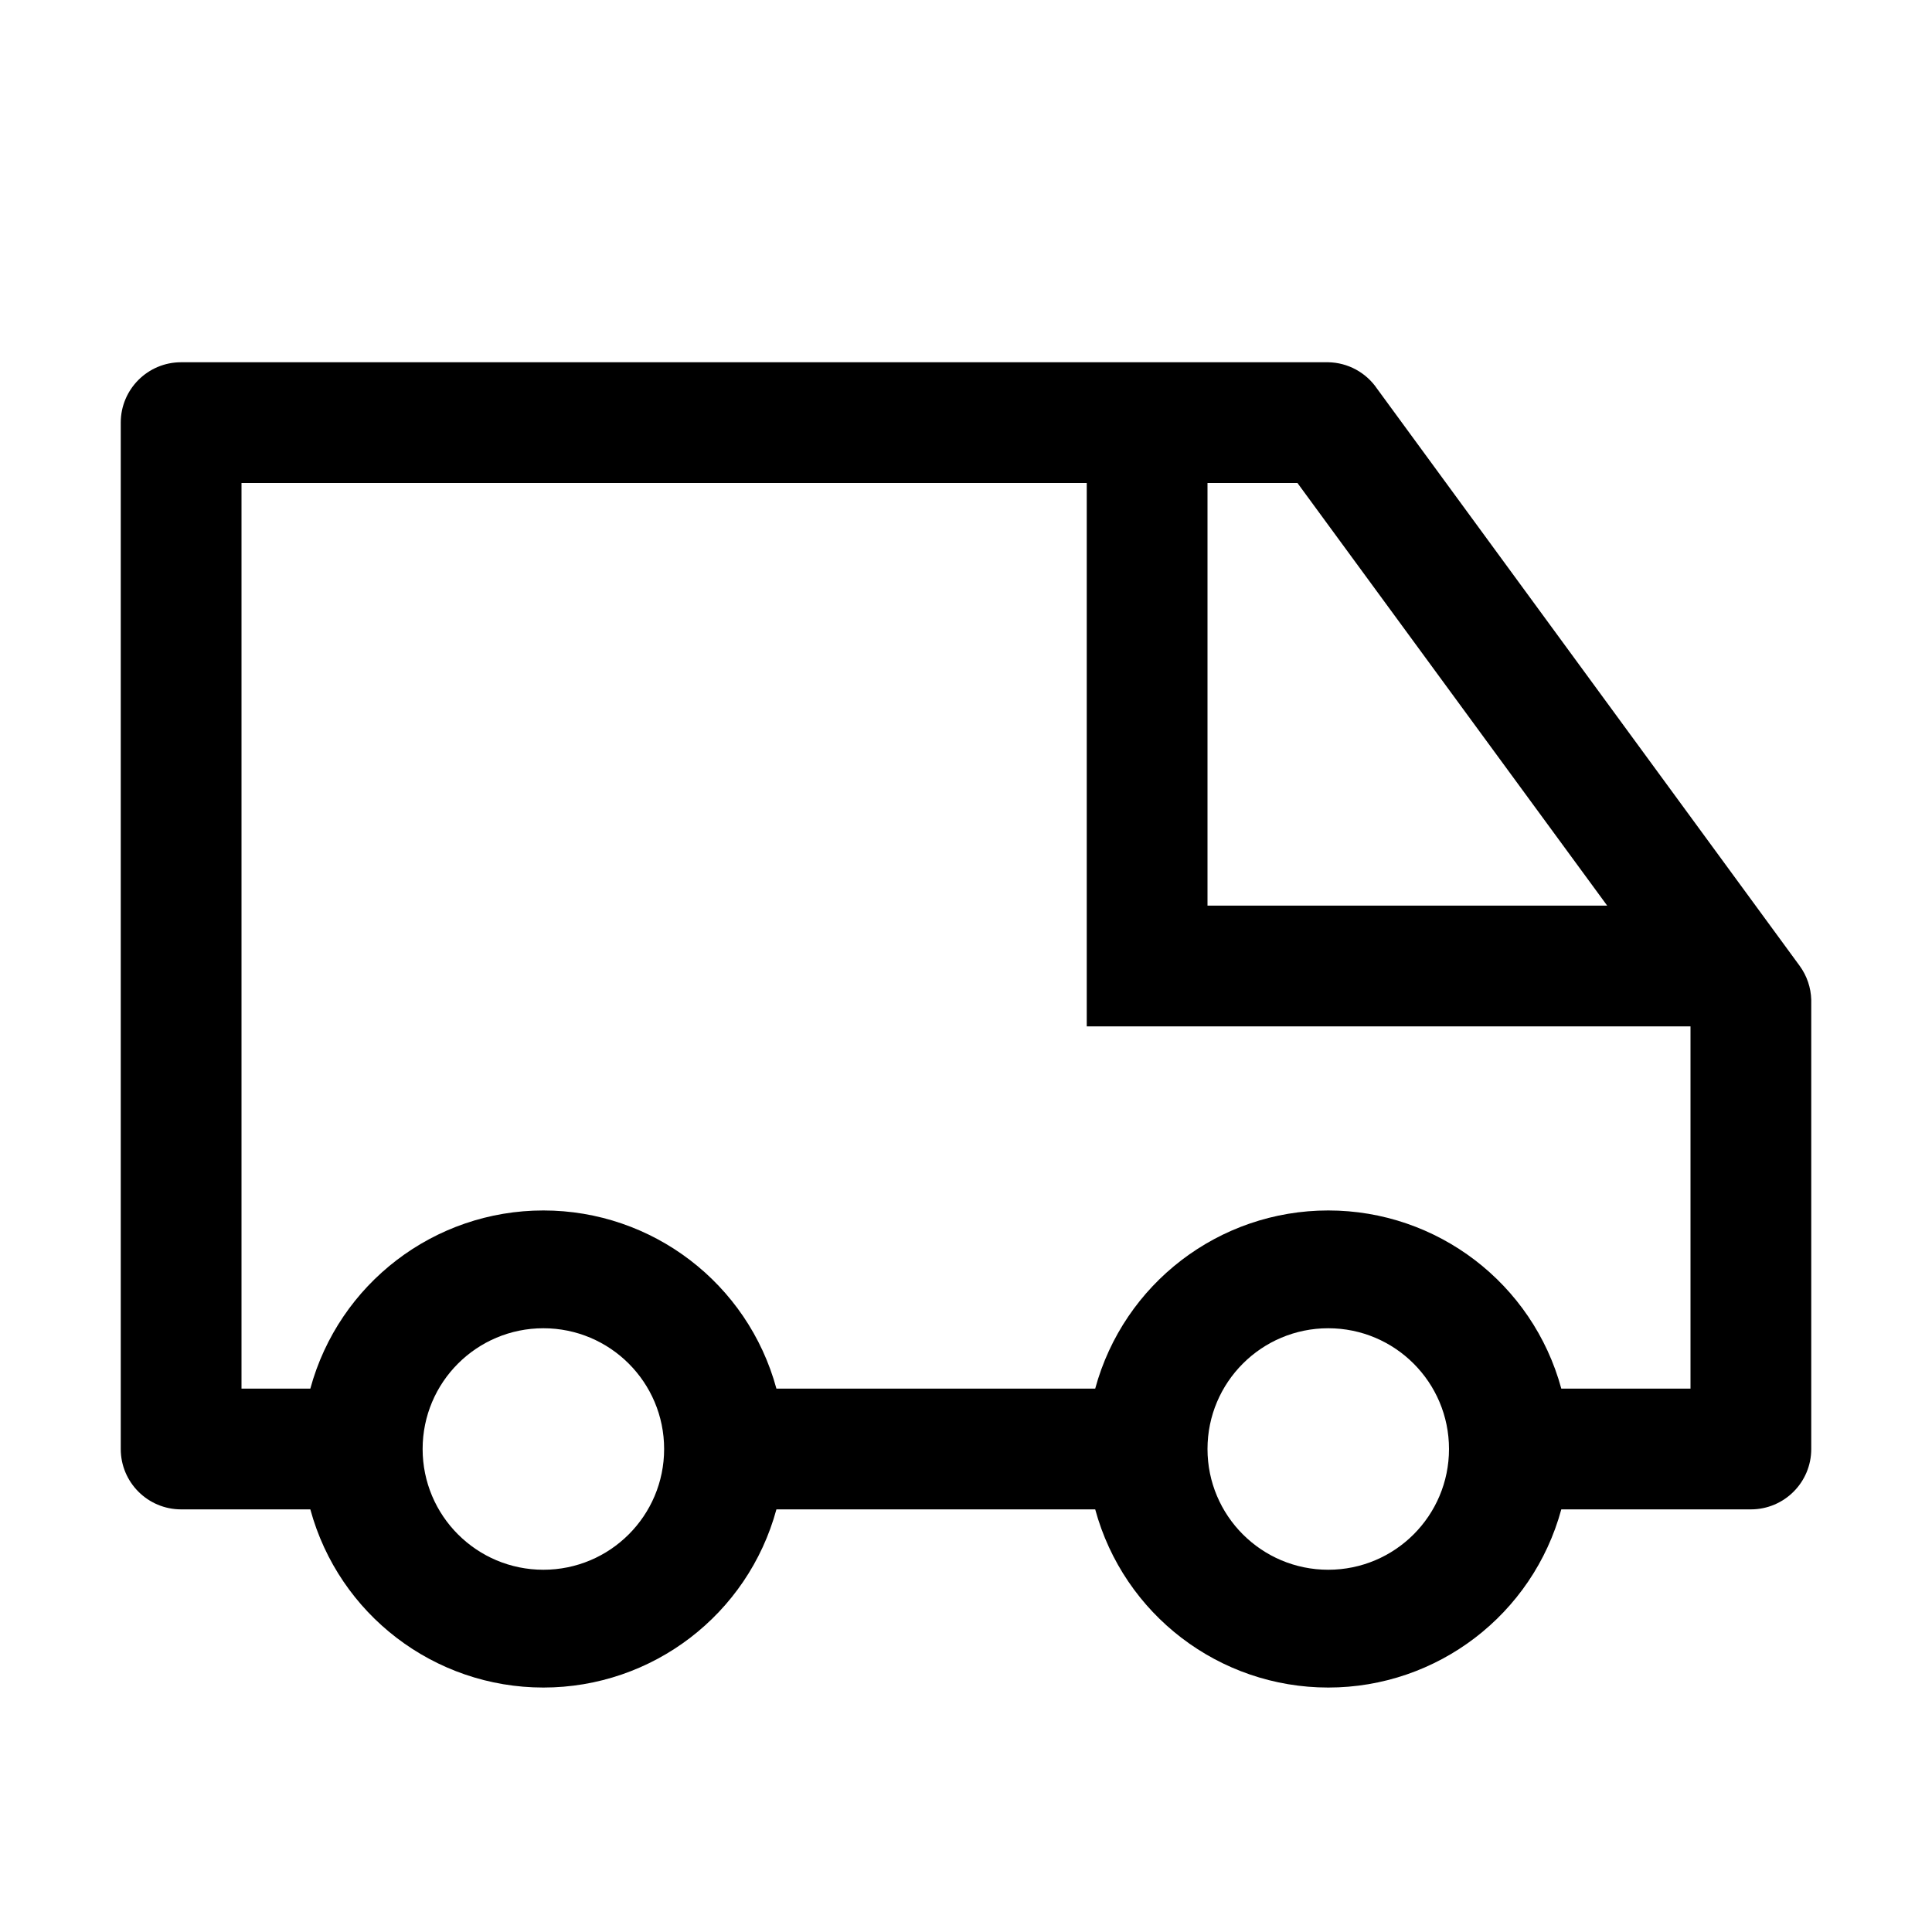
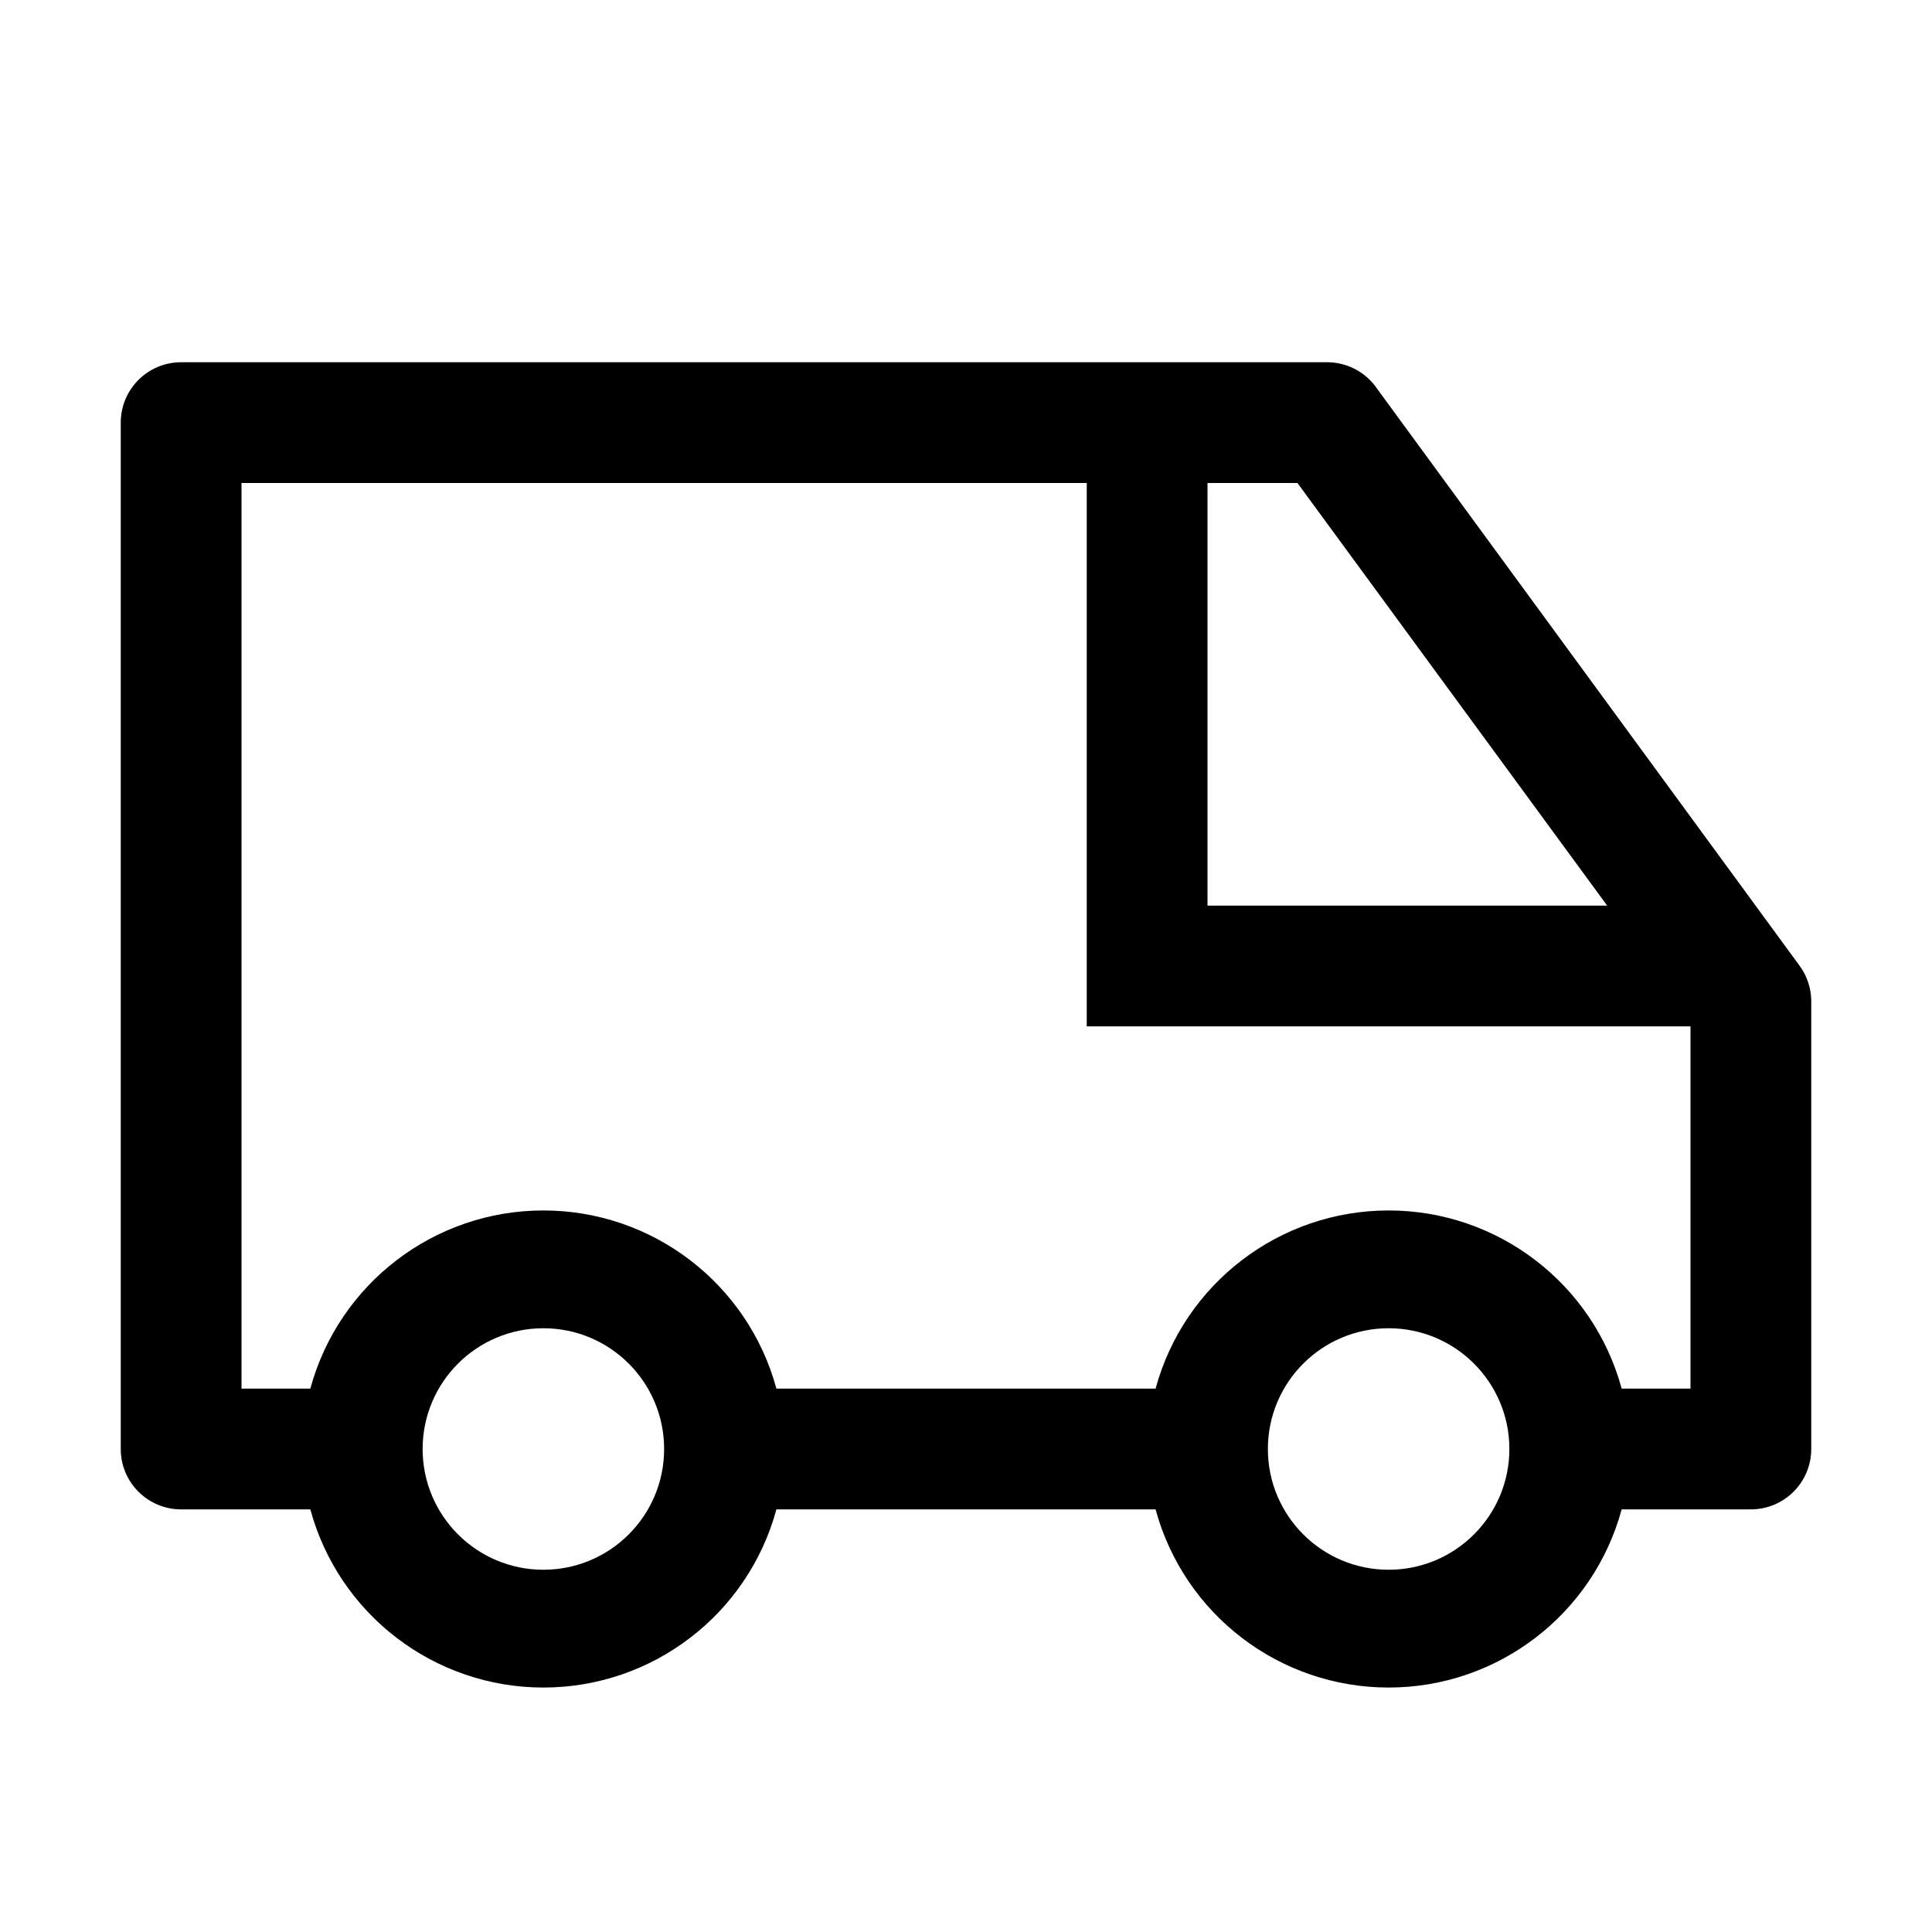
<svg xmlns="http://www.w3.org/2000/svg" id="icon" viewBox="0 0 32 32">
  <defs>
    <style>.cls-1{fill:none;}</style>
  </defs>
-   <path d="M29.81,16l-7-9.56A1,1,0,0,0,22,6H3A1,1,0,0,0,2,7V24a1,1,0,0,0,1,1H5.14a4,4,0,0,0,7.72,0h5.28a4,4,0,0,0,7.72,0H29a1,1,0,0,0,1-1V16.56A1,1,0,0,0,29.81,16Zm-3.19-1H20V8h1.49ZM9,26a2,2,0,1,1,2-2A2,2,0,0,1,9,26Zm13,0a2,2,0,1,1,2-2A2,2,0,0,1,22,26Zm3.86-3a4,4,0,0,0-7.72,0H12.86a4,4,0,0,0-7.72,0H4V8H18v9H28v6Z" />
+   <path d="M29.81,16l-7-9.56A1,1,0,0,0,22,6H3A1,1,0,0,0,2,7V24a1,1,0,0,0,1,1H5.14a4,4,0,0,0,7.72,0h6.28a4,4,0,0,0,7.72,0H29a1,1,0,0,0,1-1V16.56A1,1,0,0,0,29.81,16ZM20,8h1.49l5.13,7H20ZM9,26a2,2,0,1,1,2-2A2,2,0,0,1,9,26Zm14,0a2,2,0,1,1,2-2A2,2,0,0,1,23,26Zm5-3H26.86a4,4,0,0,0-7.72,0H12.86a4,4,0,0,0-7.72,0H4V8H18v9H28Z" />
  <rect id="_Transparent_Rectangle_" data-name="&lt;Transparent Rectangle&gt;" class="cls-1" width="32" height="32" />
</svg>
